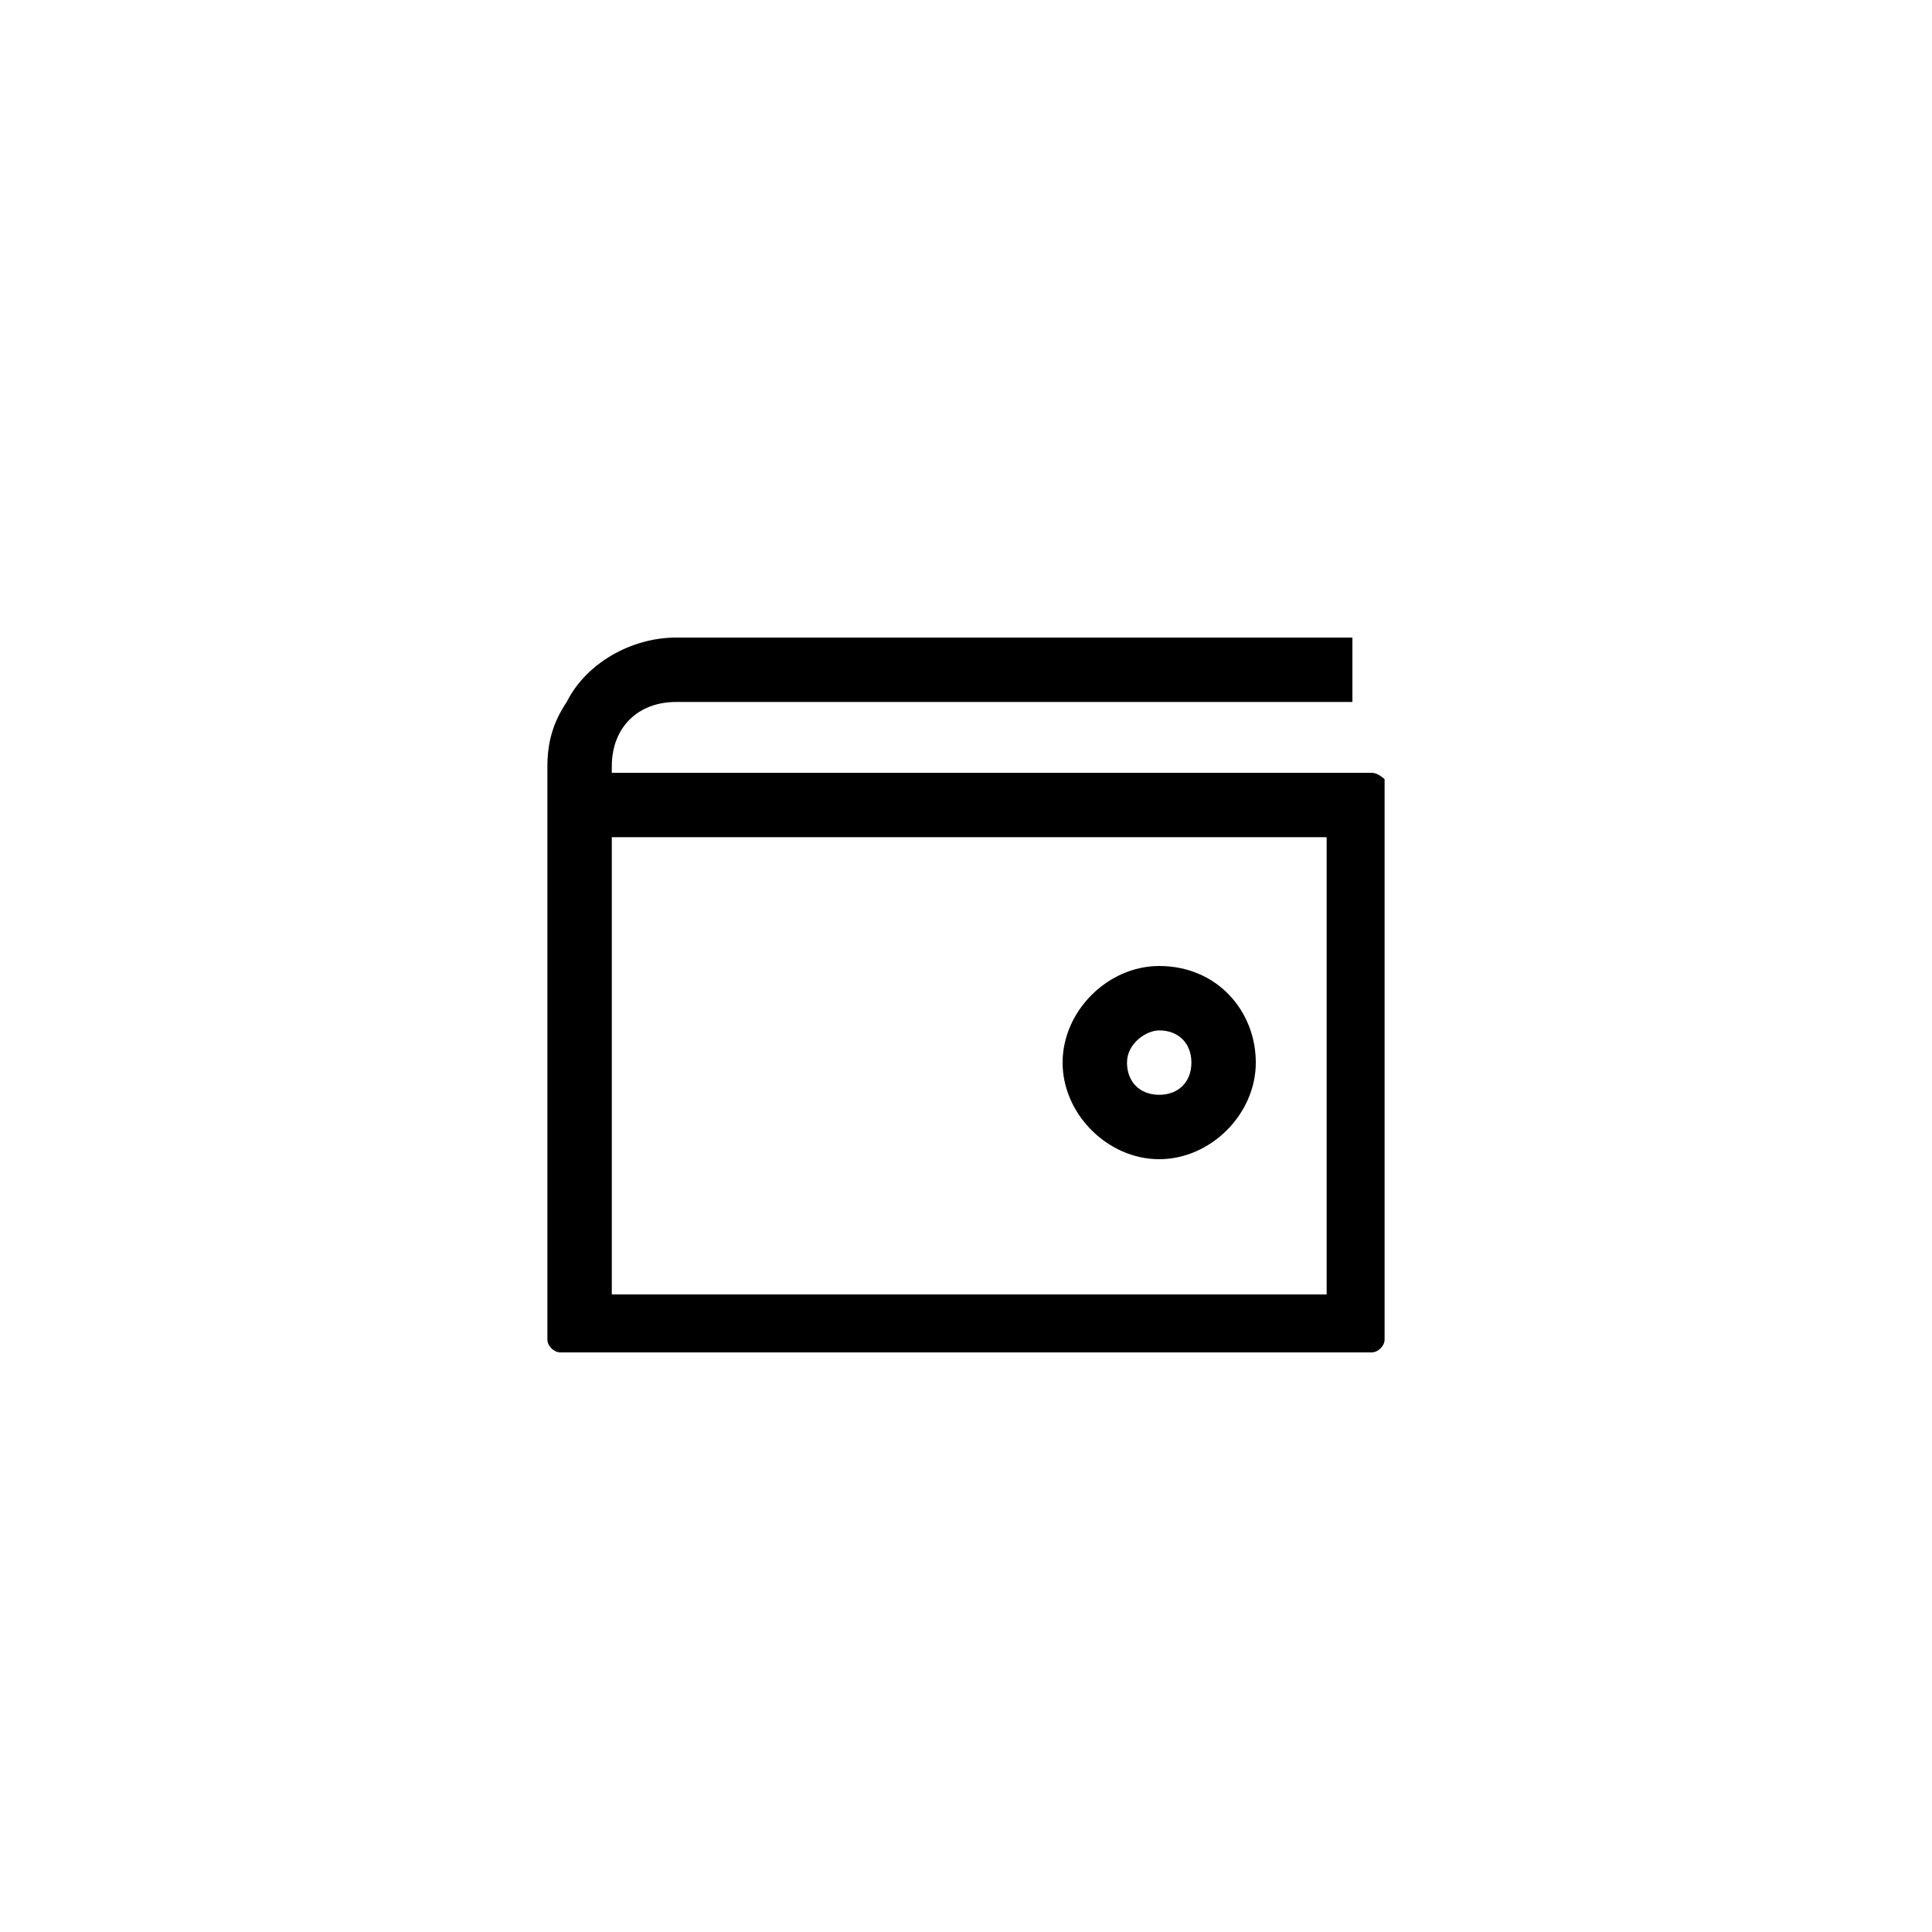
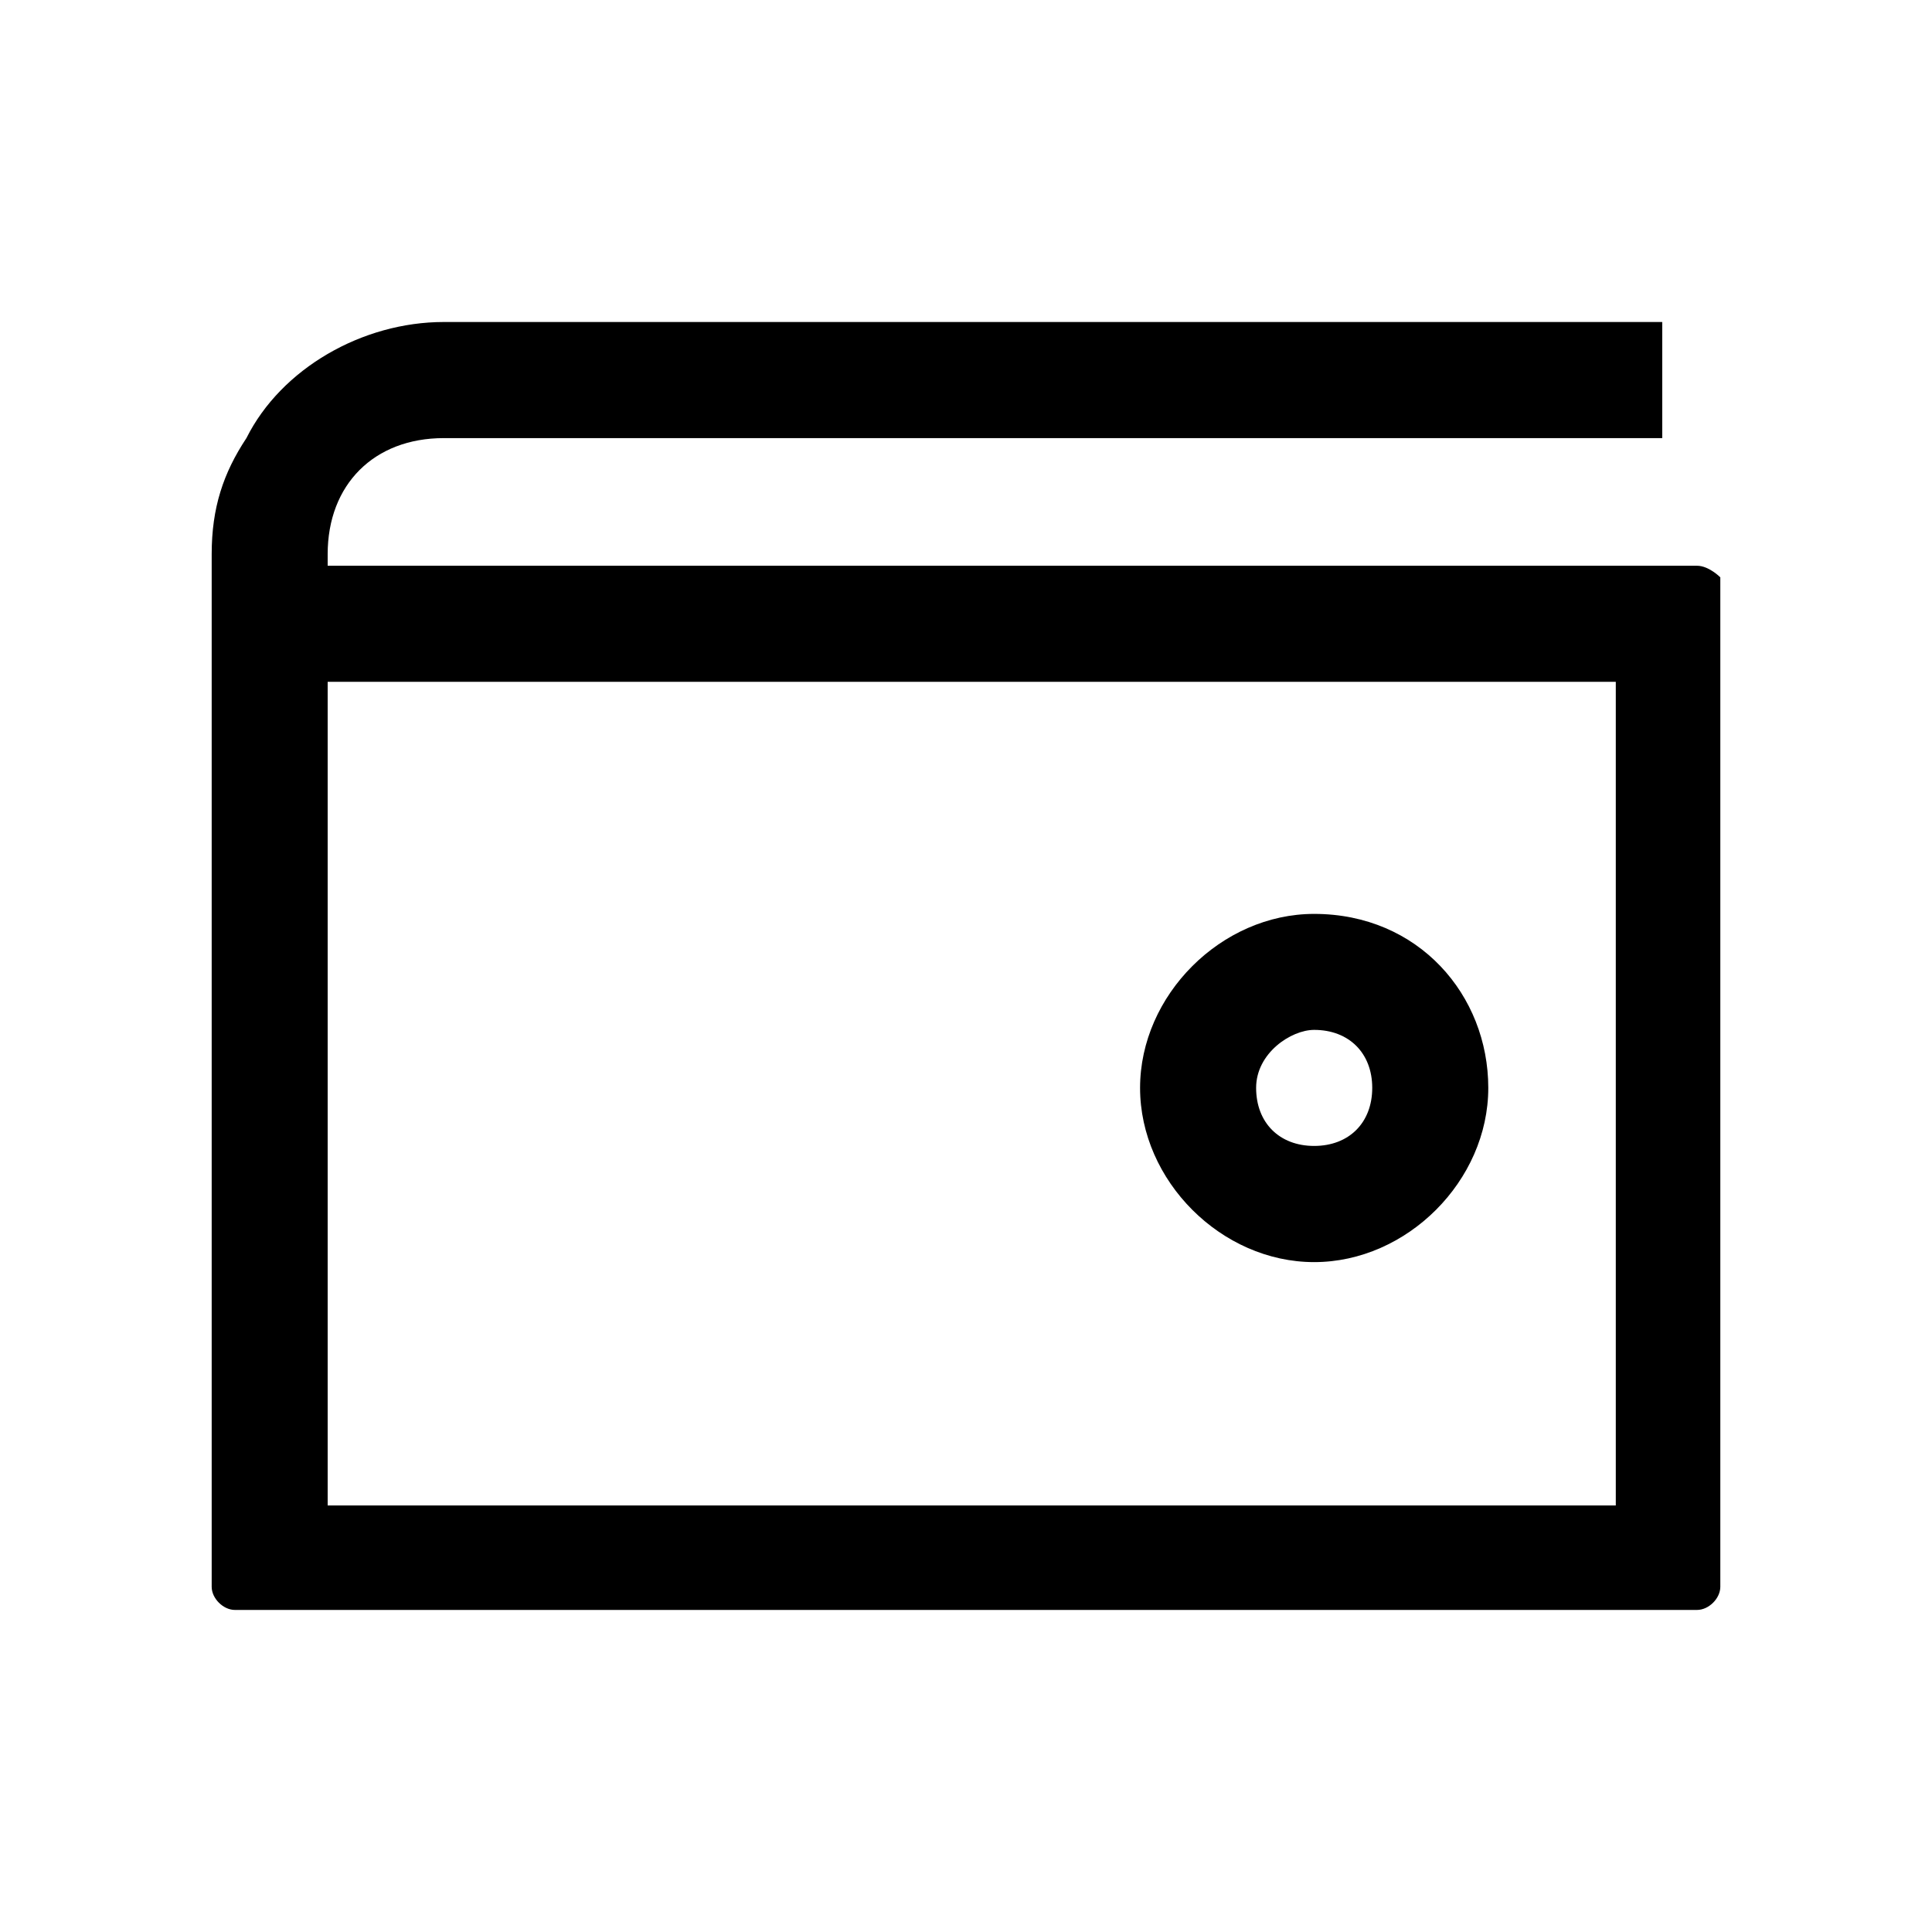
<svg xmlns="http://www.w3.org/2000/svg" version="1.1" id="Warstwa_1" x="0px" y="0px" width="30px" height="30px" viewBox="0 0 30 30" style="enable-background:new 0 0 30 30;" xml:space="preserve">
-   <path d="M18,16c0.3,0,0.5,0.2,0.5,0.5c0,0.3-0.2,0.5-0.5,0.5s-0.5-0.2-0.5-0.5C17.5,16.2,17.8,16,18,16 M18,15  c-0.8,0-1.5,0.7-1.5,1.5c0,0.8,0.7,1.5,1.5,1.5c0.8,0,1.5-0.7,1.5-1.5C19.5,15.7,18.9,15,18,15L18,15z M21.3,12h-8.8h-1h-2  c0,0,0-0.1,0-0.1c0-0.6,0.4-1,1-1h1.7H21v-1H10.5c-0.7,0-1.4,0.4-1.7,1c-0.2,0.3-0.3,0.6-0.3,1c0,0.1,0,0.2,0,0.2c0,0,0,0,0,0v8.7  c0,0.1,0.1,0.2,0.2,0.2h12.6c0.1,0,0.2-0.1,0.2-0.2v-8.7C21.5,12.1,21.4,12,21.3,12z M20.5,20.1H9.5v-6.4V13h2.7h8.4V20.1z" />
+   <path d="M20.406,15.992c0.541,0,0.902,0.361,0.902,0.9c0,0.542-0.361,0.902-0.902,0.902c-0.54,0-0.901-0.36-0.901-0.902  C19.505,16.354,20.046,15.992,20.406,15.992 M20.406,14.191c-1.441,0-2.703,1.261-2.703,2.702c0,1.442,1.262,2.705,2.703,2.705  s2.704-1.263,2.704-2.705C23.11,15.452,22.028,14.191,20.406,14.191L20.406,14.191z M26.353,8.785H10.495H8.693H5.088v-0.18  c0-1.082,0.721-1.802,1.802-1.802h3.064h15.857V5H6.891c-1.262,0-2.522,0.72-3.064,1.802c-0.359,0.542-0.54,1.082-0.54,1.802  c0,0.18,0,0.361,0,0.361l0,0v15.675c0,0.181,0.18,0.359,0.36,0.359h22.705c0.182,0,0.361-0.179,0.361-0.359V8.965  C26.714,8.965,26.534,8.785,26.353,8.785z M24.911,23.377H5.088V11.849v-1.262h4.867H25.09v12.79H24.911z" />
</svg>
